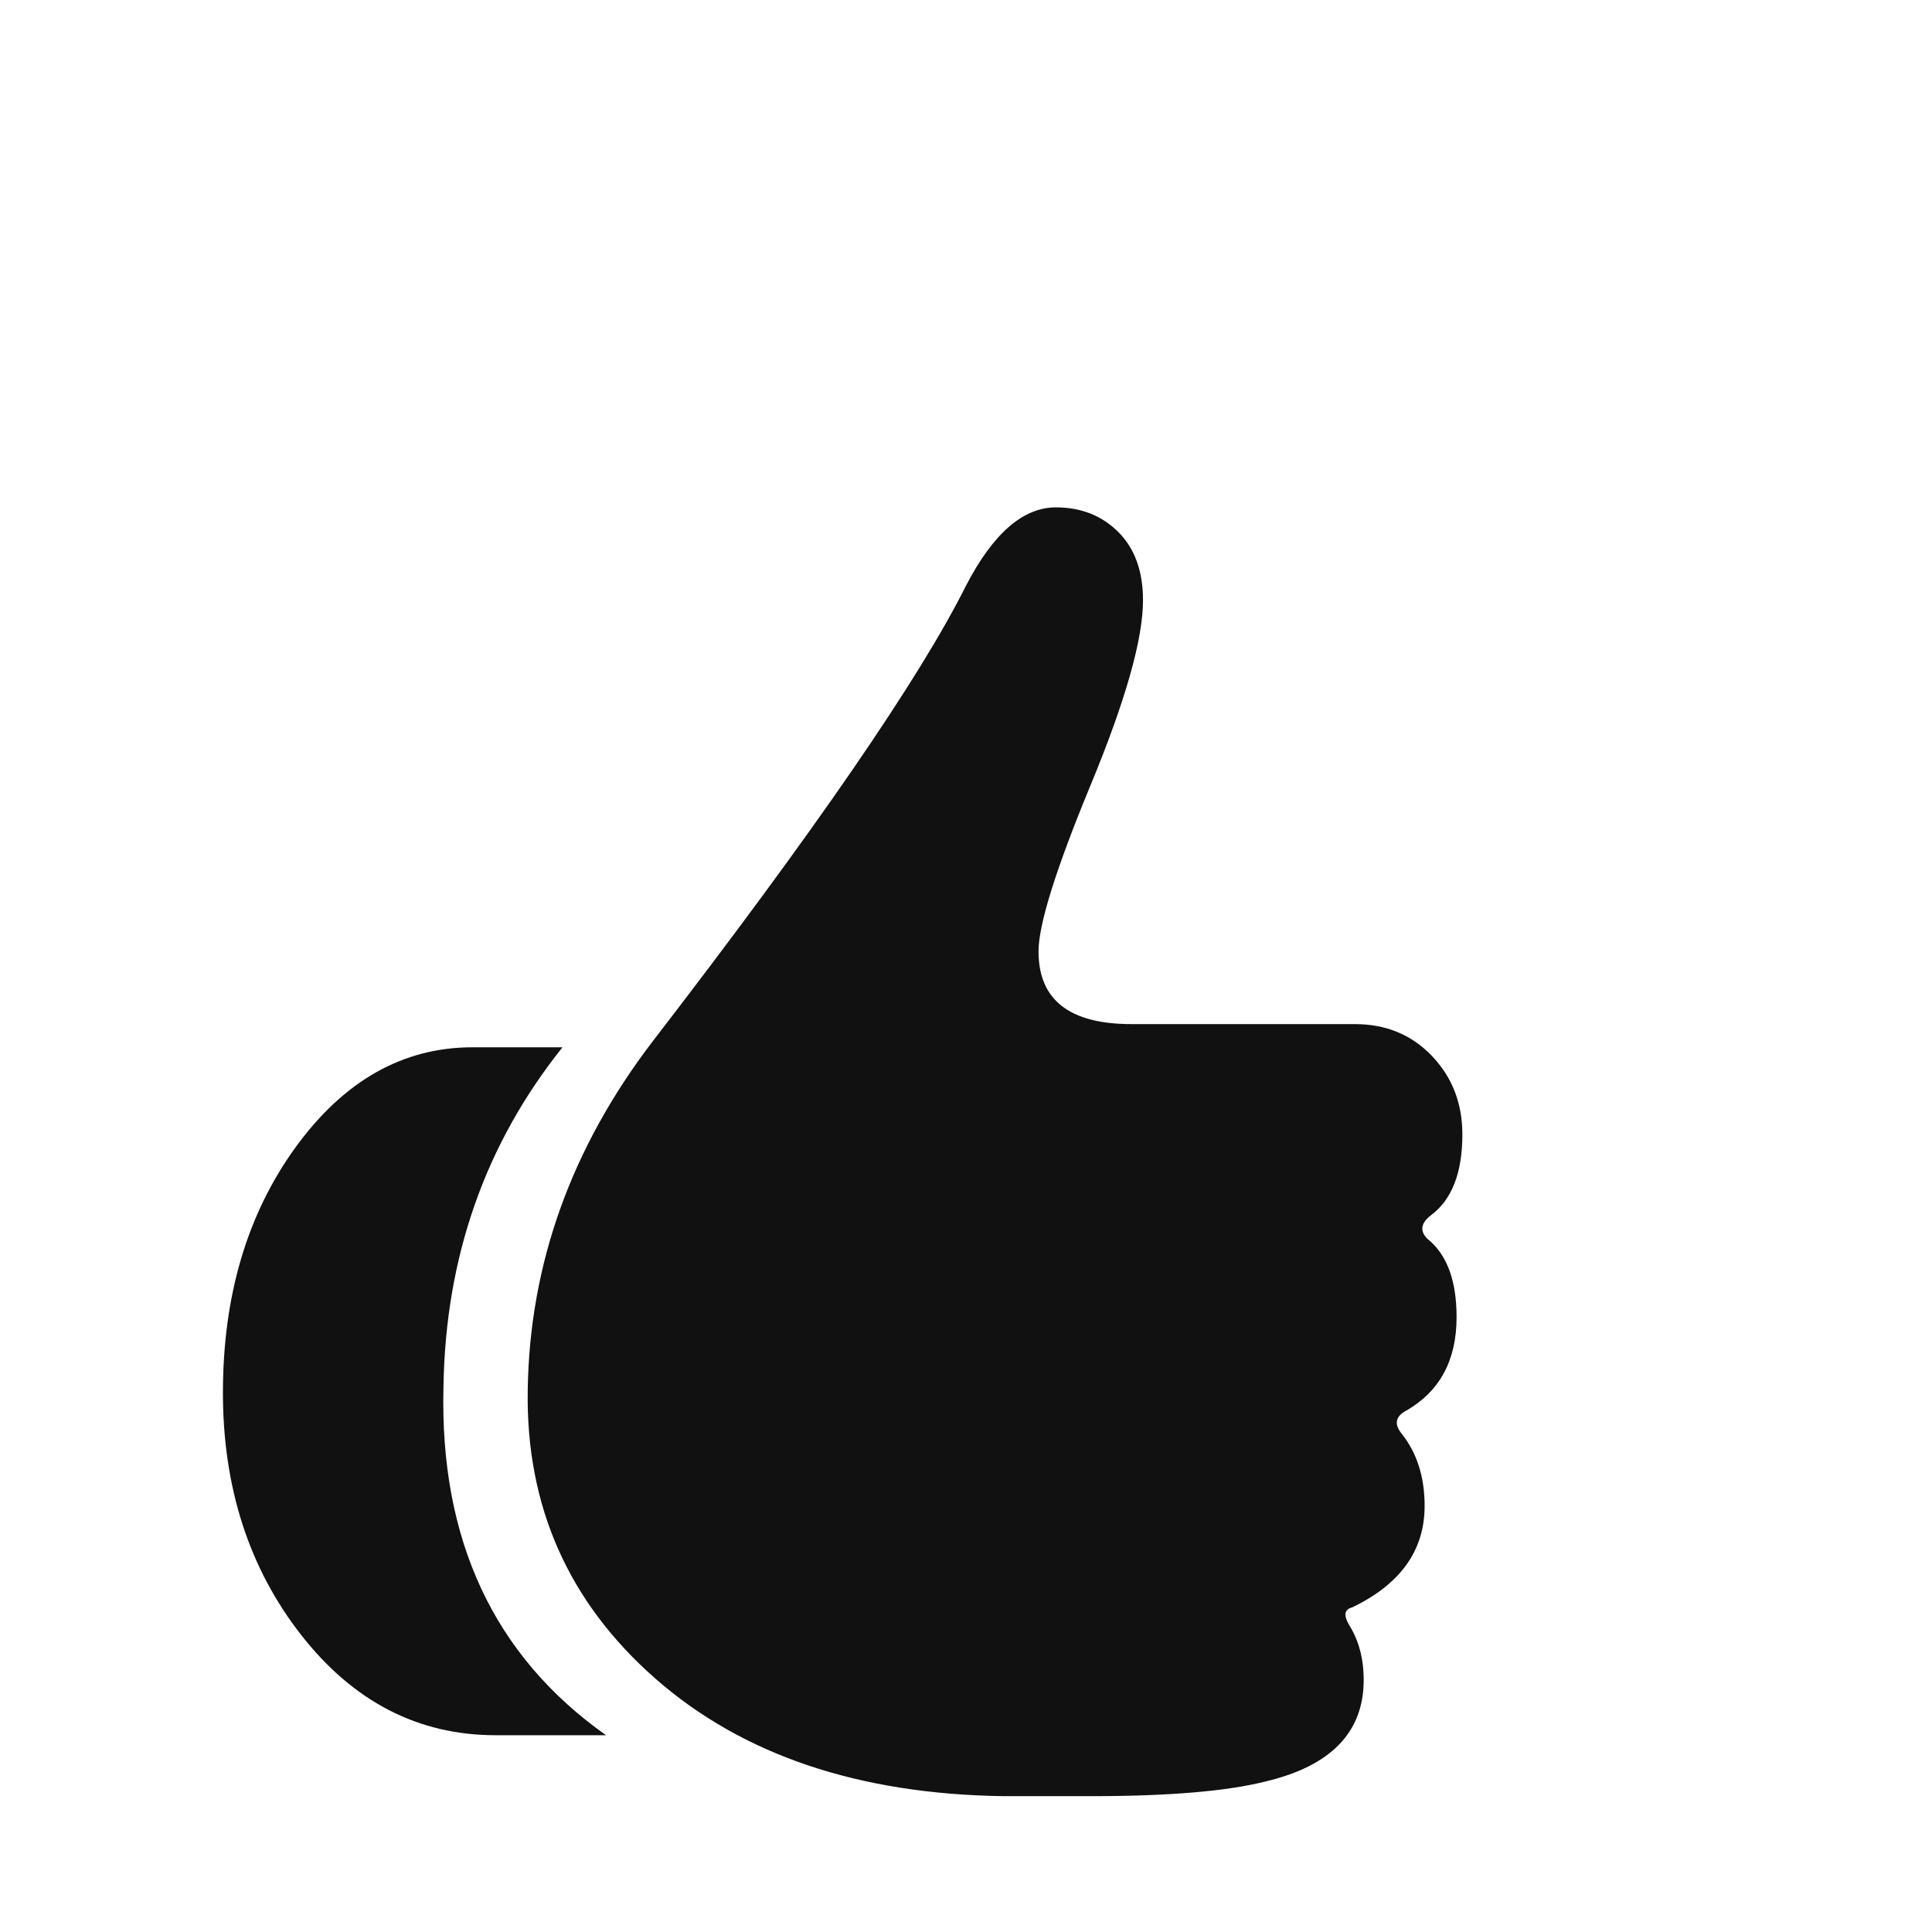
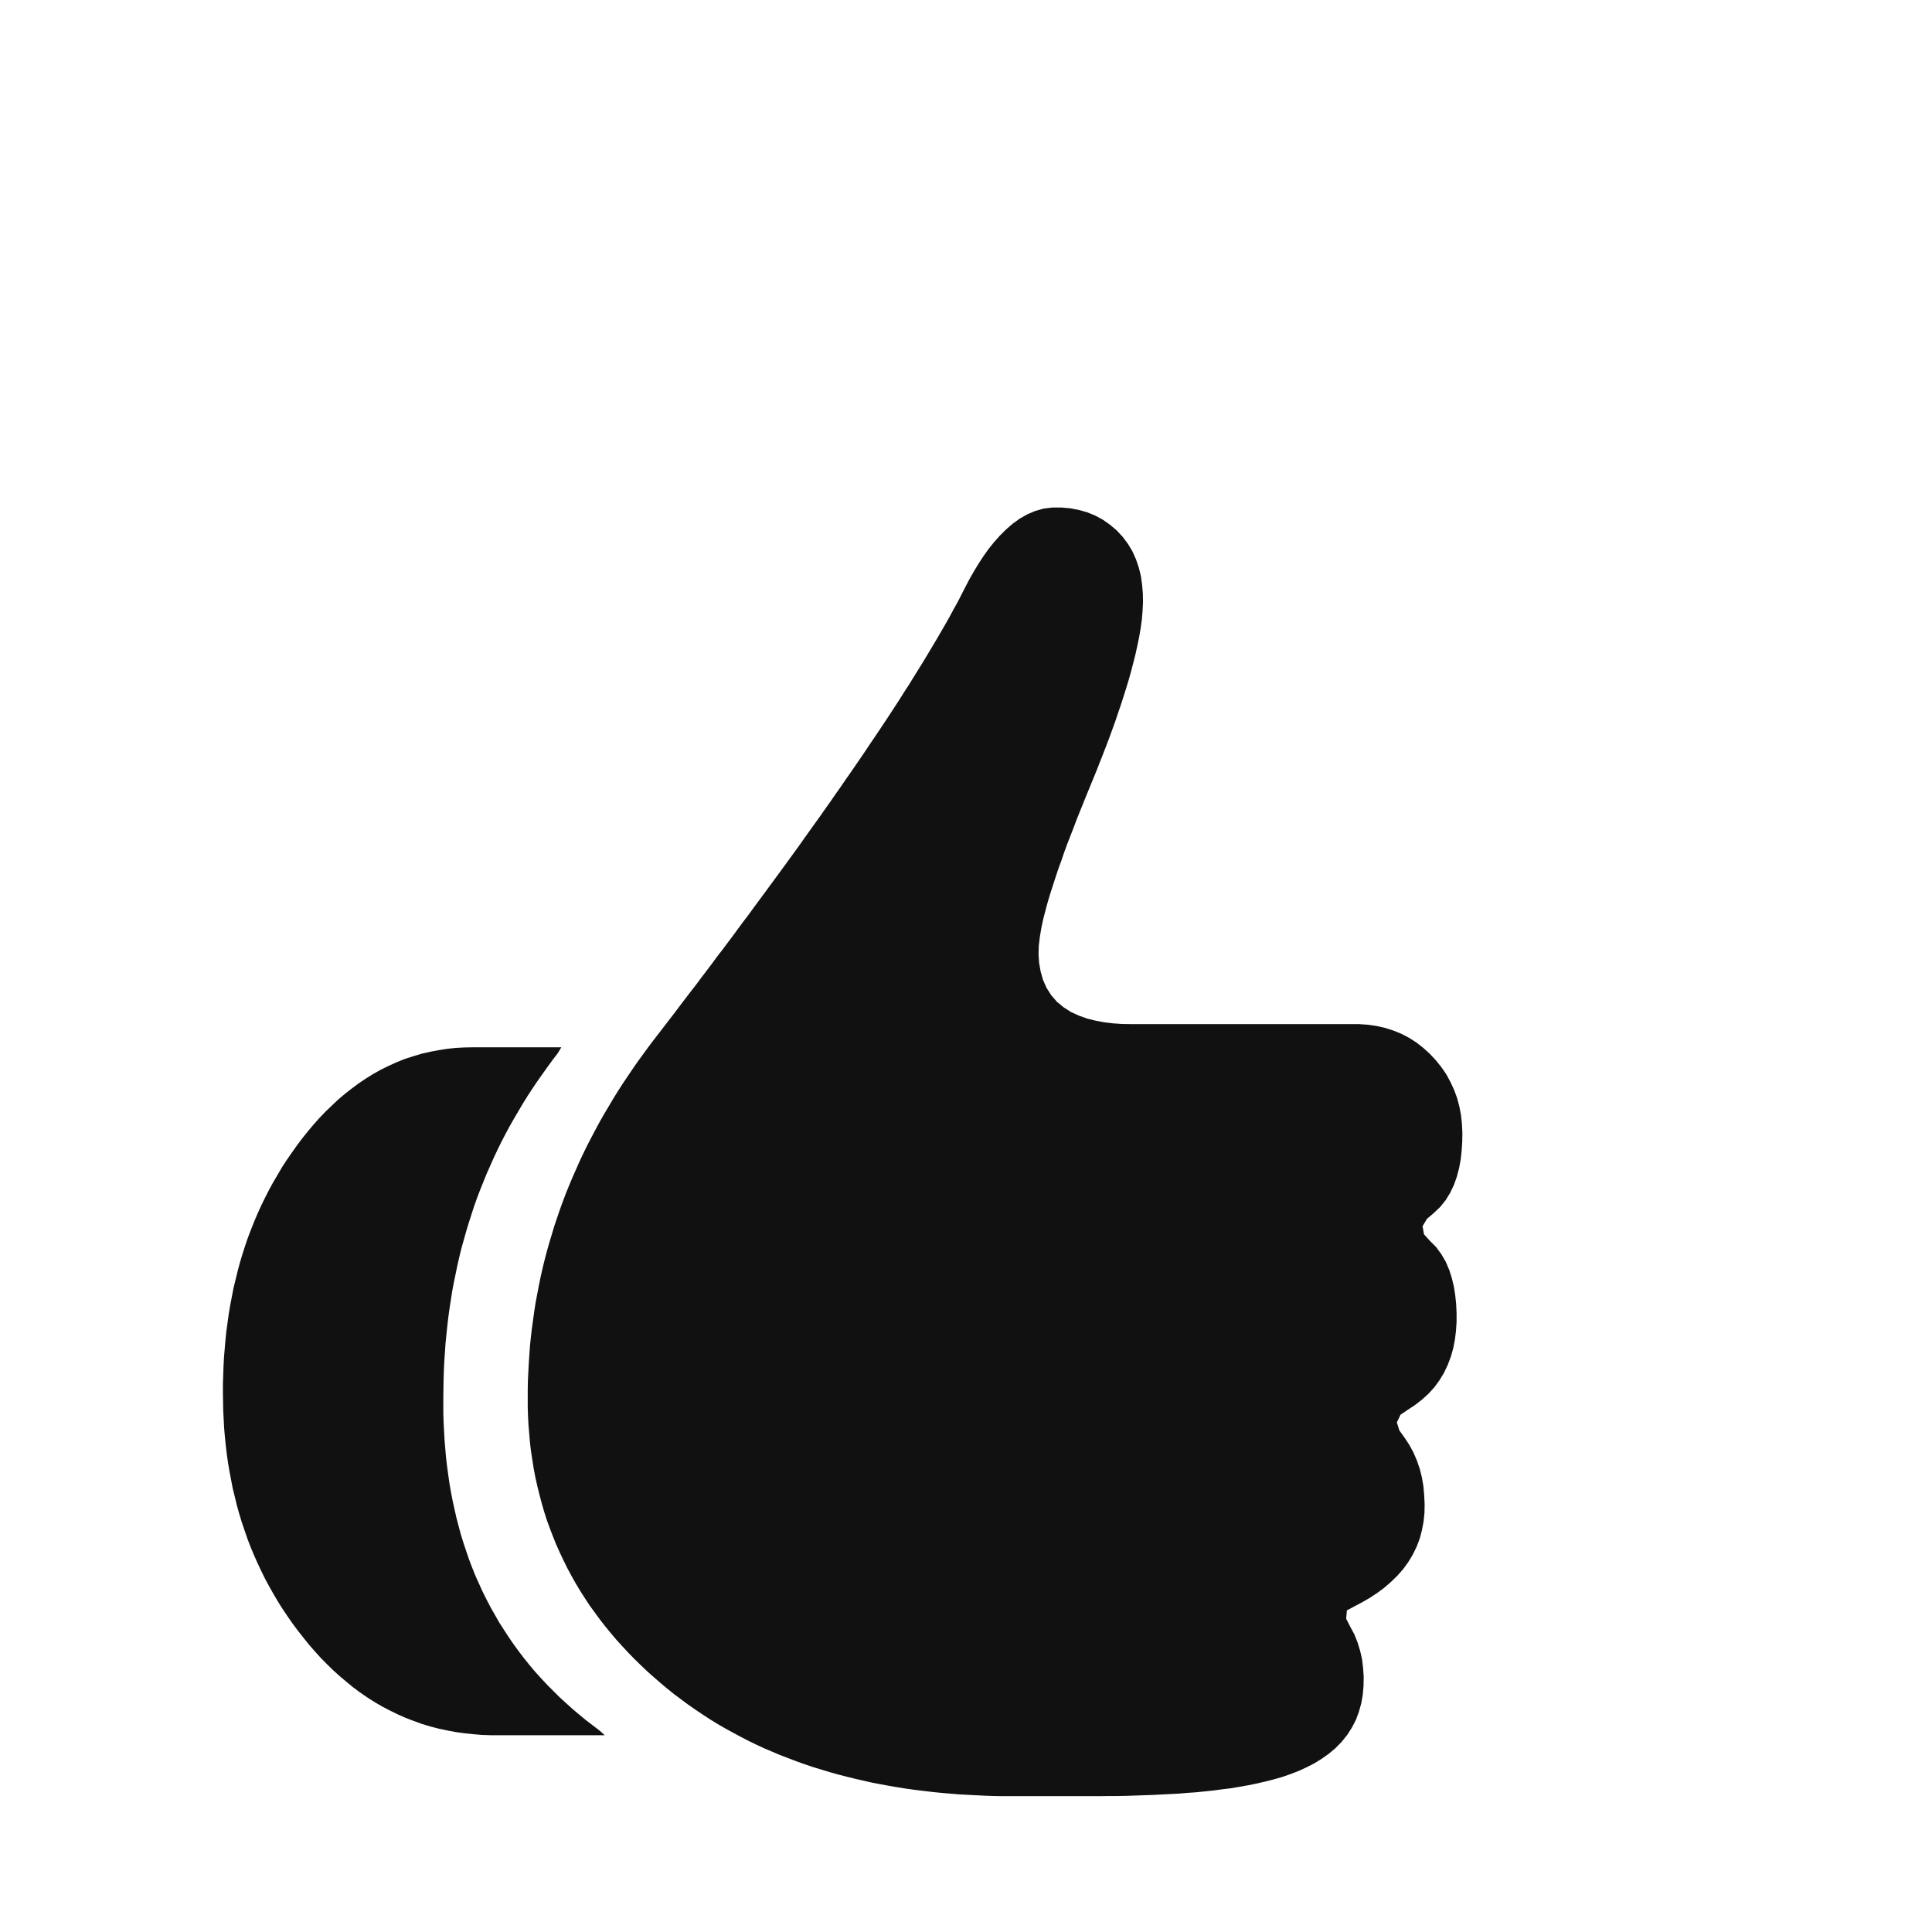
- <svg xmlns="http://www.w3.org/2000/svg" width="22.0" height="22.0" viewBox="-150 -150 1300 1300">
-   <path d="M701.2 1048.8Q662.1 1058.6 584.0 1058.6H525.4Q378.9 1056.6 291.0 979.5Q203.1 902.3 205.1 785.2Q207.0 658.2 289.1 550.8Q453.1 337.9 500.0 244.1Q527.3 191.4 560.5 191.4Q585.9 191.4 602.5 208.0Q619.1 224.6 619.1 253.9Q619.1 293.0 584.0 377.9Q548.8 462.9 548.8 490.2Q548.8 539.1 611.3 539.1H761.7Q793.0 539.1 813.5 560.5Q834.0 582.0 834.0 613.3Q834.0 652.3 812.5 668.0Q802.7 675.8 810.5 683.6Q830.1 699.2 830.1 736.3Q830.1 779.3 796.9 798.8Q785.2 804.7 793.0 814.5Q808.6 834.0 808.6 863.3Q808.6 908.2 759.8 931.6Q752.0 933.6 757.8 943.4Q767.6 959.0 767.6 980.5Q767.6 1033.2 701.2 1048.8ZM0.0 787.1Q0.0 689.5 48.8 622.1Q97.7 554.7 168.0 554.7H228.5Q150.4 652.3 148.4 783.2Q144.5 937.5 257.8 1017.6H183.6Q105.5 1017.6 52.7 950.2Q0.0 882.8 0.0 787.1Z" fill="#111111" />
+ <svg xmlns="http://www.w3.org/2000/svg" width="22.0" height="22.0" viewBox="0 0 1300.0 1300.0">
+   <path d="M851.2 1198.8L845.6 1200.1L839.7 1201.3L834.0 1202.3L828.1 1203.3L822.3 1204.0L816.3 1204.8L810.6 1205.4L804.7 1206.0L798.8 1206.4L793.0 1206.9L787.0 1207.2L781.2 1207.5L775.3 1207.8L769.3 1208.0L763.5 1208.2L757.6 1208.4L751.6 1208.5L745.8 1208.5L739.9 1208.6L733.9 1208.6L728.0 1208.6L722.1 1208.6L716.2 1208.6L710.3 1208.6L704.4 1208.6L698.5 1208.6L692.6 1208.6L686.7 1208.6L680.8 1208.6L674.9 1208.6L668.9 1208.5L662.9 1208.3L657.0 1208.0L651.1 1207.7L645.3 1207.4L639.5 1206.9L633.5 1206.4L627.6 1205.8L621.7 1205.1L615.9 1204.4L610.1 1203.6L604.4 1202.7L598.5 1201.7L592.6 1200.6L586.8 1199.5L581.1 1198.2L575.4 1196.9L569.7 1195.5L563.9 1194.0L558.2 1192.4L552.6 1190.7L547.0 1189.0L541.4 1187.1L535.8 1185.1L530.3 1183.0L524.8 1180.9L519.4 1178.6L514.0 1176.3L508.6 1173.8L503.3 1171.2L498.1 1168.5L492.9 1165.7L487.8 1162.9L482.6 1159.9L477.6 1156.8L472.7 1153.6L467.8 1150.3L462.9 1146.9L458.2 1143.4L453.5 1139.9L448.9 1136.2L444.4 1132.4L439.9 1128.5L435.4 1124.5L431.1 1120.4L426.9 1116.3L422.8 1112.1L418.8 1107.8L414.8 1103.4L411.0 1098.9L407.3 1094.4L403.7 1089.8L400.2 1085.0L396.7 1080.2L393.5 1075.3L390.3 1070.3L387.3 1065.3L384.4 1060.1L381.6 1054.9L379.0 1049.6L376.5 1044.3L374.1 1038.9L371.9 1033.4L369.8 1027.9L367.8 1022.4L366.0 1016.7L364.4 1011.1L362.9 1005.4L361.5 999.7L360.2 993.9L359.1 988.1L358.2 982.3L357.3 976.5L356.6 970.6L356.1 964.7L355.6 958.8L355.3 953.0L355.1 947.1L355.1 941.2L355.1 935.2L355.2 929.2L355.5 923.3L355.8 917.4L356.2 911.5L356.6 905.7L357.2 899.8L357.9 893.9L358.7 888.1L359.5 882.3L360.4 876.5L361.5 870.7L362.6 864.9L363.8 859.1L365.1 853.3L366.5 847.6L368.0 841.9L369.6 836.2L371.3 830.6L373.0 824.9L374.9 819.3L376.8 813.7L378.8 808.2L380.9 802.7L383.1 797.3L385.4 791.8L387.8 786.4L390.2 781.0L392.7 775.7L395.3 770.4L398.0 765.2L400.8 759.9L403.6 754.7L406.5 749.6L409.5 744.6L412.5 739.5L415.6 734.5L418.8 729.5L422.1 724.6L425.4 719.7L428.7 714.9L432.2 710.1L435.7 705.3L439.3 700.5L443.0 695.7L446.7 690.9L450.4 686.1L454.0 681.4L457.6 676.6L461.2 671.9L464.7 667.3L468.3 662.7L471.7 658.1L475.2 653.5L478.7 648.9L482.3 644.0L486.0 639.2L489.6 634.4L493.2 629.6L496.7 624.8L500.2 620.1L503.7 615.5L507.1 610.8L510.5 606.2L513.9 601.6L517.5 596.7L521.1 591.8L524.7 586.9L528.2 582.1L531.7 577.3L535.1 572.6L538.5 567.9L541.8 563.2L545.1 558.6L548.6 553.7L552.2 548.7L555.6 543.8L559.1 538.9L562.4 534.1L565.8 529.3L569.0 524.6L572.3 519.9L575.6 515.1L579.1 510.0L582.5 505.0L585.8 500.0L589.1 495.2L592.3 490.4L595.5 485.6L598.6 480.9L602.0 475.7L605.3 470.6L608.5 465.5L611.7 460.6L614.7 455.7L617.7 450.9L620.8 445.9L624.0 440.6L627.1 435.4L630.1 430.4L633.0 425.4L635.8 420.6L638.8 415.3L641.7 409.9L644.6 404.7L647.2 399.6L649.7 394.7L652.5 389.4L655.4 384.3L658.5 379.2L661.7 374.3L665.1 369.5L668.8 364.9L672.7 360.5L676.9 356.3L681.4 352.4L686.1 349.0L691.2 346.1L696.6 343.8L702.3 342.2L708.2 341.5L714.2 341.5L720.0 342.0L725.8 343.1L731.5 344.7L736.9 346.9L742.1 349.7L746.9 353.1L751.4 356.9L755.5 361.3L759.0 366.0L762.0 371.0L764.4 376.4L766.3 382.0L767.7 387.7L768.5 393.5L769.0 399.4L769.1 405.3L768.8 411.2L768.3 417.1L767.5 422.9L766.5 428.7L765.3 434.5L764.0 440.4L762.6 445.9L761.1 451.7L759.5 457.4L757.8 463.0L756.0 468.7L754.2 474.3L752.3 479.8L750.4 485.5L748.4 491.0L746.4 496.5L744.3 502.0L742.1 507.7L740.0 513.0L737.9 518.4L735.6 524.0L733.3 529.6L731.0 535.2L728.8 540.7L726.6 546.1L724.4 551.6L722.3 557.2L720.2 562.6L718.1 568.0L716.0 573.7L714.1 579.3L712.1 584.7L710.2 590.5L708.4 596.0L706.6 601.6L704.9 607.3L703.4 612.9L701.9 618.7L700.7 624.4L699.7 630.3L699.0 636.2L698.8 641.9L699.2 647.9L700.2 653.6L701.8 659.3L704.2 664.7L707.3 669.6L711.2 674.1L715.7 677.8L720.7 681.0L726.0 683.4L731.6 685.4L737.3 686.8L743.1 687.9L749.0 688.6L754.8 689.0L760.9 689.1L766.8 689.1L772.7 689.1L778.6 689.1L784.5 689.1L790.4 689.1L796.3 689.1L802.2 689.1L808.1 689.1L814.0 689.1L819.9 689.1L825.8 689.1L831.7 689.1L837.6 689.1L843.5 689.1L849.4 689.1L855.3 689.1L861.2 689.1L867.1 689.1L873.0 689.1L878.9 689.1L884.8 689.1L890.7 689.1L896.6 689.1L902.5 689.1L908.4 689.1L914.3 689.1L920.3 689.5L926.0 690.3L931.8 691.6L937.5 693.4L942.9 695.6L948.1 698.3L953.1 701.5L957.7 705.1L962.1 709.1L966.2 713.5L969.9 718.1L973.2 722.9L976.0 728.1L978.5 733.5L980.5 739.0L982.0 744.7L983.1 750.5L983.7 756.3L984.0 762.3L983.9 768.5L983.5 774.4L982.9 780.1L981.8 786.0L980.3 791.7L978.4 797.1L975.8 802.6L972.8 807.5L969.1 812.1L964.8 816.2L960.2 820.1L957.2 825.1L958.2 830.6L962.2 835.0L966.4 839.2L969.9 844.0L972.8 849.0L975.2 854.6L976.9 860.0L978.3 865.8L979.2 871.6L979.8 877.4L980.1 883.4L980.1 889.5L979.7 895.4L979.0 901.3L977.9 907.0L976.3 912.7L974.2 918.3L971.7 923.6L968.7 928.6L965.2 933.4L961.2 937.8L956.9 941.7L952.3 945.3L947.3 948.6L942.4 951.9L939.9 957.1L941.6 962.5L945.2 967.5L948.4 972.4L951.2 977.6L953.5 983.0L955.4 988.6L956.8 994.3L957.8 1000.2L958.3 1006.0L958.6 1011.9L958.5 1018.0L957.9 1023.8L956.8 1029.6L955.3 1035.3L953.2 1040.8L950.6 1046.1L947.6 1051.1L944.1 1055.9L940.2 1060.3L936.0 1064.4L931.5 1068.3L926.8 1071.8L921.8 1075.1L916.8 1078.0L911.5 1080.8L906.3 1083.6L905.8 1089.2L908.5 1094.5L911.3 1099.7L913.5 1105.2L915.2 1110.8L916.5 1116.5L917.2 1122.4L917.6 1128.3L917.5 1134.3L917.0 1140.2L916.0 1146.0L914.4 1151.7L912.4 1157.2L909.7 1162.4L906.5 1167.4L902.8 1172.0L898.7 1176.2L894.2 1180.0L889.4 1183.4L884.4 1186.5L879.1 1189.2L873.9 1191.6L868.2 1193.8L862.7 1195.7L857.1 1197.3L851.2 1198.8ZM150.0 937.1L150.0 931.1L150.2 925.2L150.4 919.3L150.7 913.5L151.2 907.6L151.7 901.7L152.3 895.9L153.1 890.1L153.9 884.2L154.9 878.3L156.0 872.6L157.1 866.8L158.5 861.1L159.9 855.3L161.4 849.7L163.1 844.0L164.9 838.4L166.8 832.8L168.9 827.3L171.1 821.8L173.4 816.4L175.8 811.1L178.4 805.8L181.1 800.5L183.9 795.4L186.9 790.3L189.9 785.2L193.1 780.3L196.5 775.4L199.9 770.6L203.5 765.8L207.2 761.2L210.9 756.8L214.9 752.3L219.0 748.0L223.2 744.0L227.5 739.9L232.0 736.1L236.6 732.5L241.3 729.0L246.2 725.7L251.2 722.6L256.4 719.7L261.7 717.1L267.0 714.7L272.5 712.5L278.1 710.7L283.8 709.0L289.5 707.7L295.3 706.6L301.1 705.7L306.9 705.1L312.8 704.8L318.8 704.7L324.7 704.7L330.6 704.7L336.5 704.7L342.4 704.7L348.2 704.7L354.1 704.7L360.0 704.7L365.9 704.7L371.8 704.7L377.7 704.7L375.3 708.7L371.7 713.4L368.2 718.2L364.8 723.0L361.4 727.8L358.1 732.7L354.9 737.6L351.8 742.6L348.8 747.7L345.8 752.8L342.9 757.9L340.1 763.1L337.4 768.3L334.8 773.6L332.3 778.9L329.9 784.3L327.5 789.7L325.3 795.1L323.1 800.6L321.0 806.1L319.0 811.7L317.2 817.3L315.4 822.9L313.7 828.5L312.1 834.2L310.5 839.9L309.1 845.6L307.8 851.3L306.6 857.1L305.4 862.9L304.3 868.7L303.4 874.5L302.5 880.3L301.7 886.1L301.0 892.0L300.4 897.9L299.8 903.8L299.4 909.6L299.0 915.4L298.7 921.3L298.5 927.3L298.4 933.2L298.3 939.3L298.3 945.3L298.3 951.2L298.5 957.1L298.8 962.9L299.1 968.6L299.6 974.6L300.1 980.5L300.8 986.4L301.6 992.3L302.4 998.0L303.4 1003.7L304.5 1009.5L305.8 1015.4L307.1 1021.2L308.6 1026.9L310.1 1032.5L311.8 1038.0L313.7 1043.7L315.6 1049.3L317.7 1054.8L319.9 1060.3L322.3 1065.6L324.7 1070.9L327.4 1076.3L330.1 1081.5L333.0 1086.6L335.9 1091.7L339.1 1096.7L342.3 1101.6L345.6 1106.4L349.1 1111.2L352.7 1115.9L356.4 1120.5L360.2 1125.0L364.1 1129.3L368.1 1133.6L372.3 1137.8L376.5 1142.0L380.9 1146.0L385.2 1149.9L389.7 1153.7L394.2 1157.4L398.9 1161.0L403.6 1164.6L406.9 1167.6L401.0 1167.6L395.1 1167.6L389.2 1167.6L383.4 1167.6L377.5 1167.6L371.6 1167.6L365.7 1167.6L359.8 1167.6L353.9 1167.6L348.0 1167.6L342.1 1167.6L336.2 1167.6L330.3 1167.6L324.3 1167.4L318.5 1166.9L312.7 1166.3L306.8 1165.5L301.0 1164.4L295.3 1163.2L289.5 1161.7L283.9 1160.0L278.4 1158.0L272.9 1155.9L267.5 1153.5L262.2 1150.9L257.0 1148.2L251.9 1145.2L246.9 1142.0L242.1 1138.7L237.4 1135.2L232.8 1131.4L228.3 1127.6L224.0 1123.7L219.7 1119.5L215.6 1115.3L211.7 1111.0L207.8 1106.5L204.1 1101.9L200.4 1097.2L196.9 1092.5L193.5 1087.6L190.2 1082.7L187.1 1077.8L184.1 1072.7L181.2 1067.6L178.4 1062.4L175.8 1057.1L173.3 1051.8L170.9 1046.4L168.6 1040.9L166.5 1035.4L164.6 1029.9L162.7 1024.3L161.0 1018.7L159.4 1013.0L158.0 1007.2L156.6 1001.5L155.5 995.8L154.4 990.0L153.4 984.1L152.6 978.3L151.9 972.5L151.3 966.6L150.8 960.7L150.5 954.9L150.2 949.0L150.1 943.1L150.0 937.1Z" fill="#111111" />
</svg>
